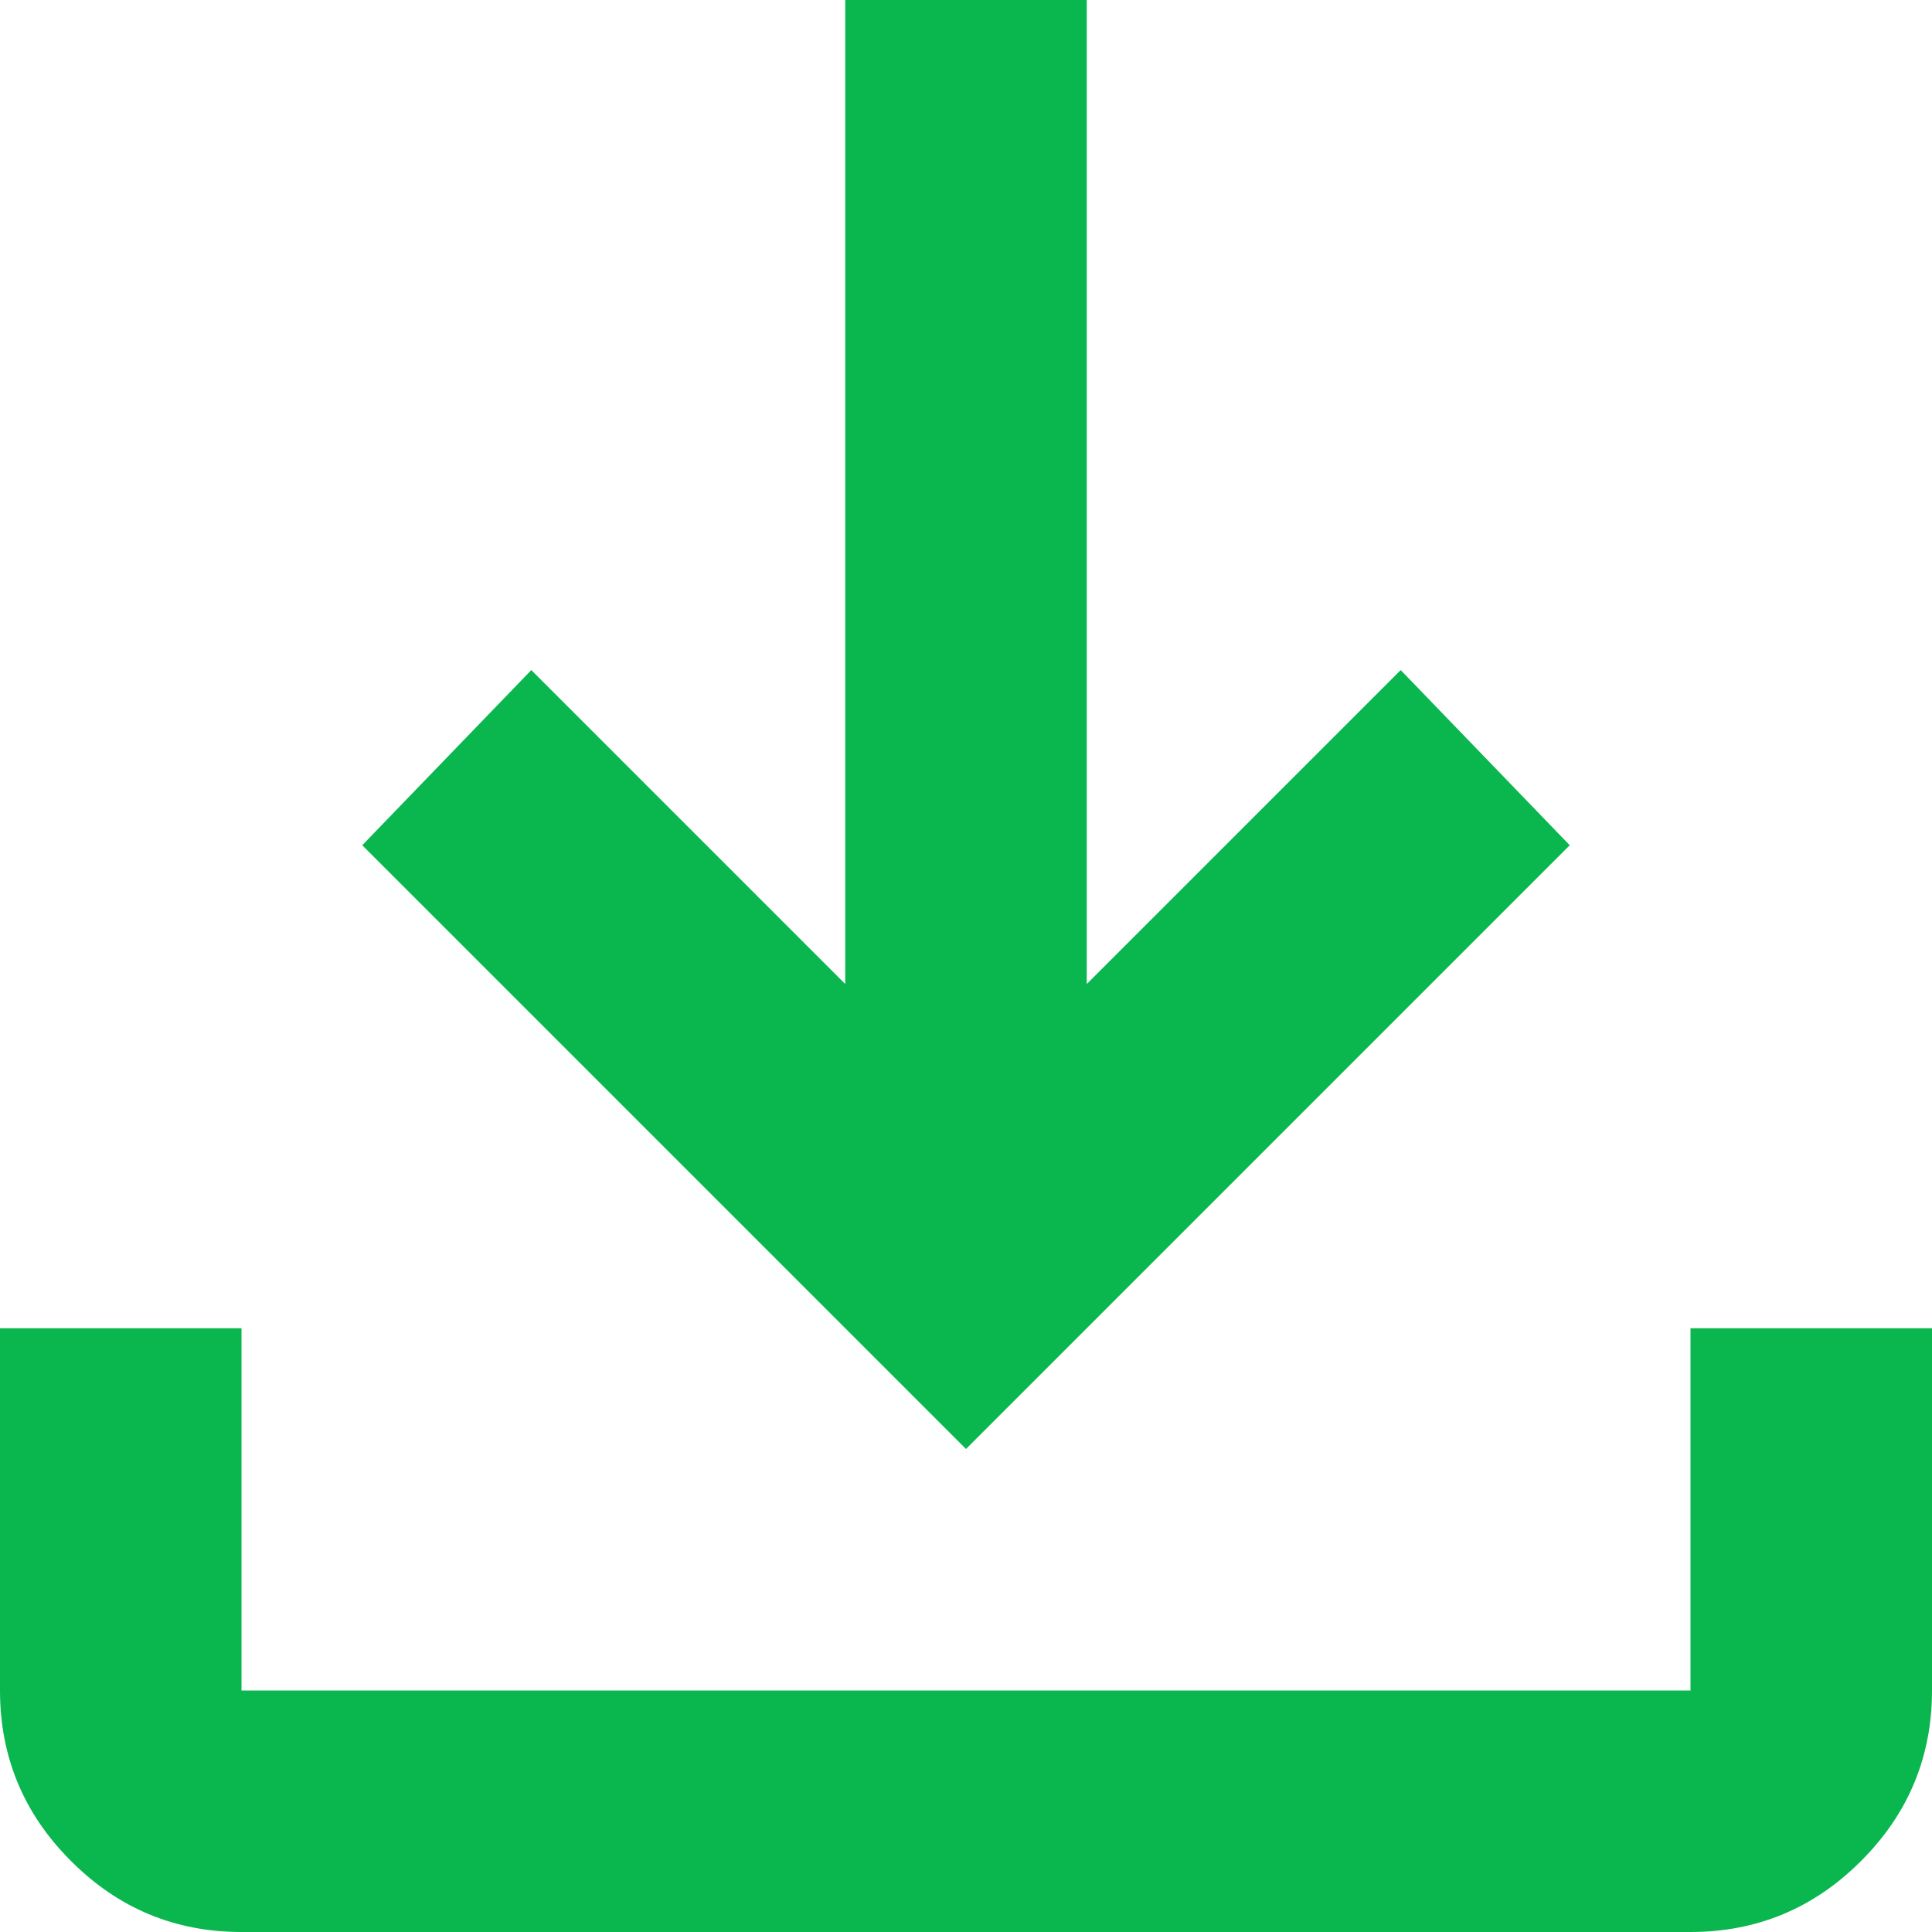
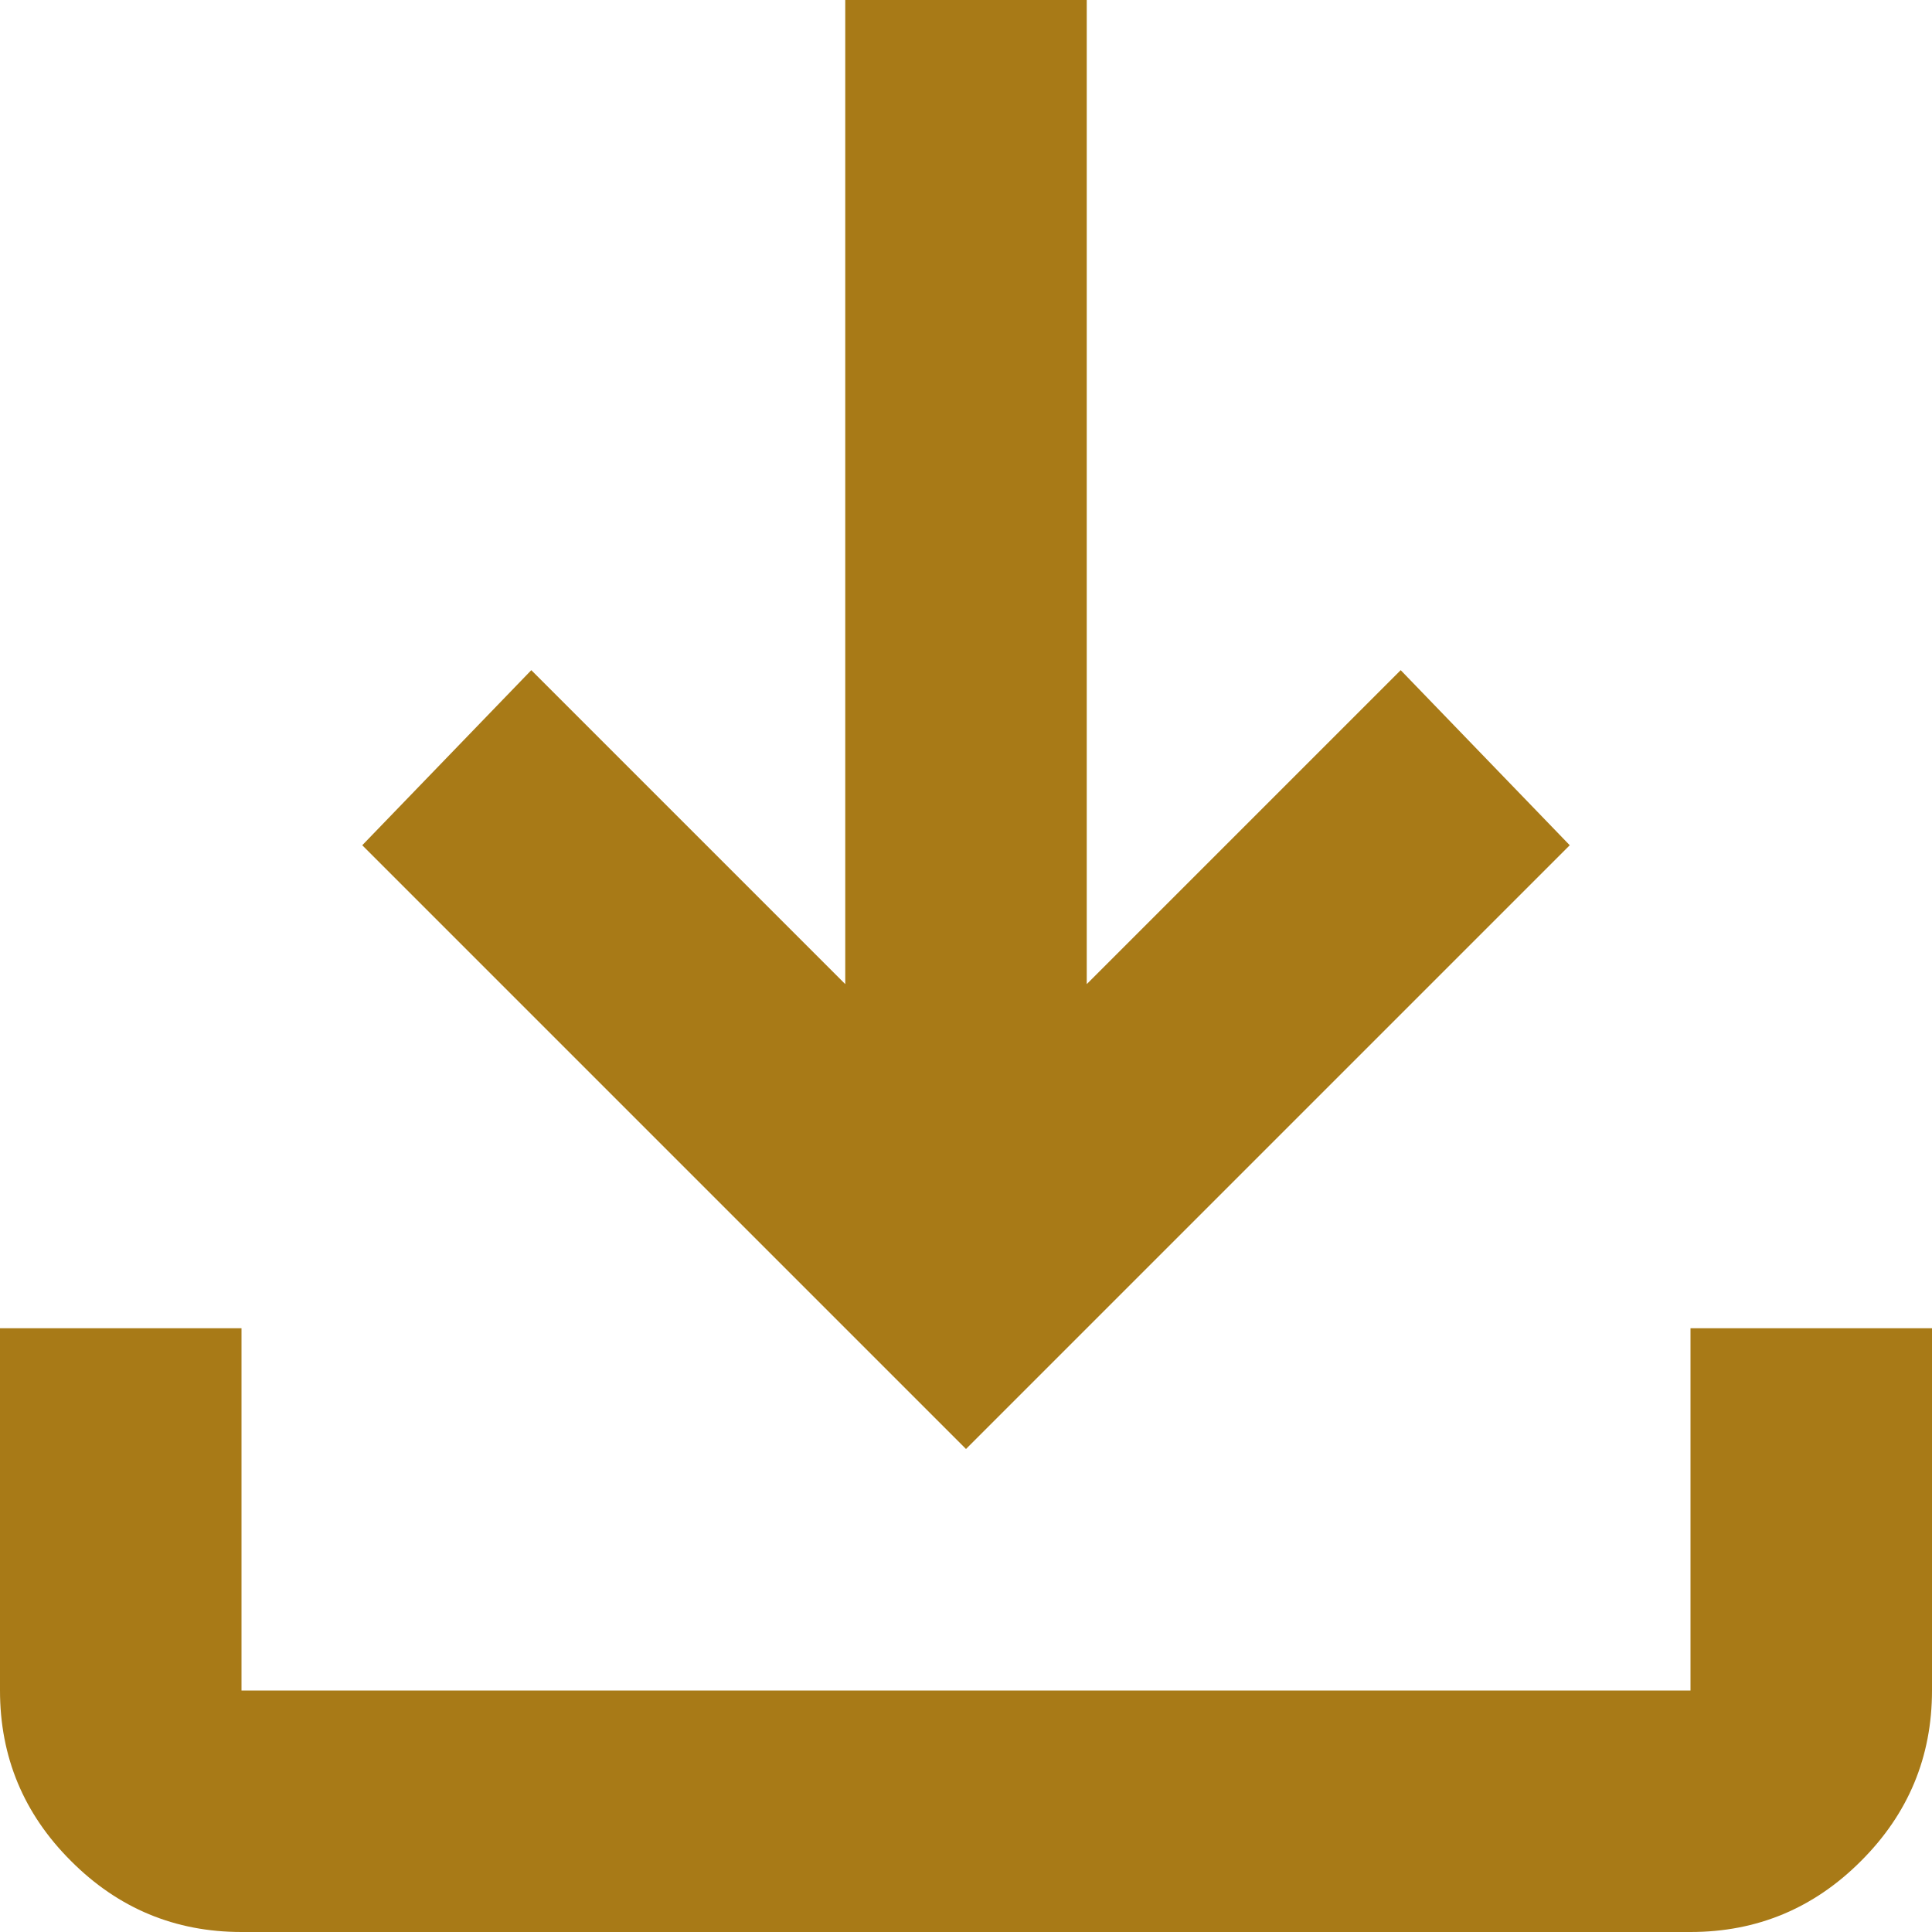
- <svg xmlns="http://www.w3.org/2000/svg" width="12" height="12" viewBox="0 0 12 12" fill="none">
-   <path d="M6 9L2.25 5.25L3.3 4.162L5.25 6.112V0H6.75V6.112L8.7 4.162L9.75 5.25L6 9ZM1.5 12C1.087 12 0.734 11.853 0.441 11.559C0.147 11.266 0 10.912 0 10.5V8.25H1.5V10.5H10.5V8.25H12V10.5C12 10.912 11.853 11.266 11.559 11.559C11.266 11.853 10.912 12 10.5 12H1.5Z" fill="#09B74E" />
+ <svg xmlns="http://www.w3.org/2000/svg" width="16" height="16" viewBox="0 0 16 16" fill="none">
+   <path d="M8 12L3 7L4.4 5.55L7 8.15V0H9V8.15L11.6 5.55L13 7L8 12ZM2 16C1.45 16 0.979 15.804 0.588 15.412C0.196 15.021 0 14.55 0 14V11H2V14H14V11H16V14C16 14.55 15.804 15.021 15.412 15.412C15.021 15.804 14.55 16 14 16H2Z" fill="#A87A17" />
</svg>
